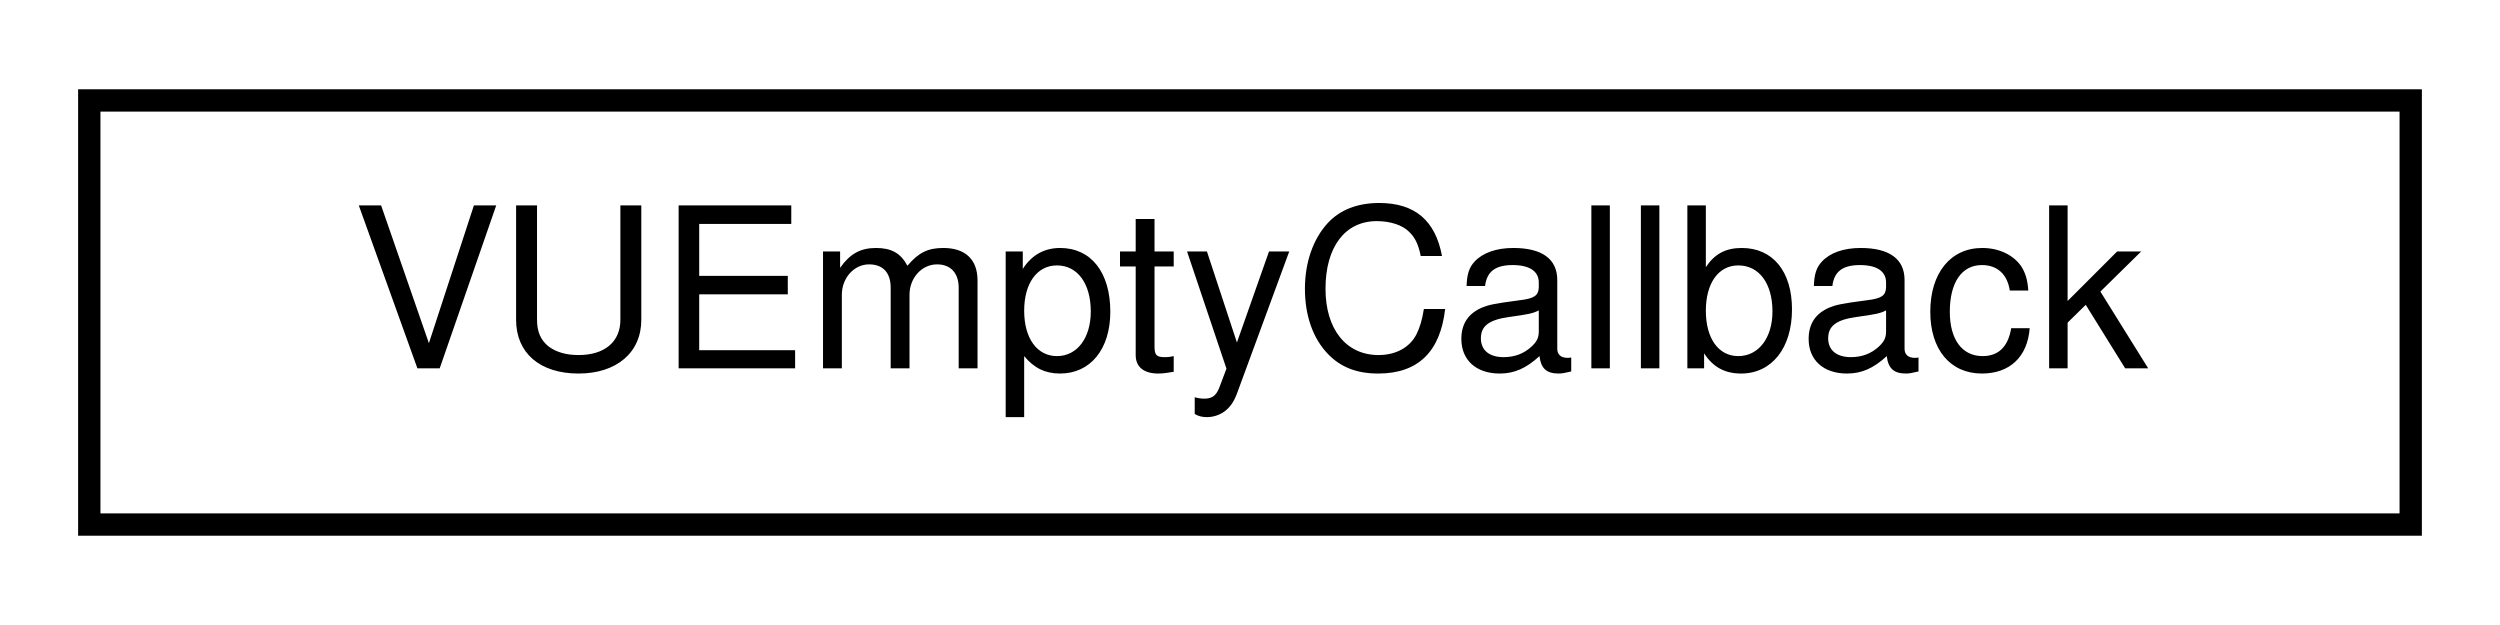
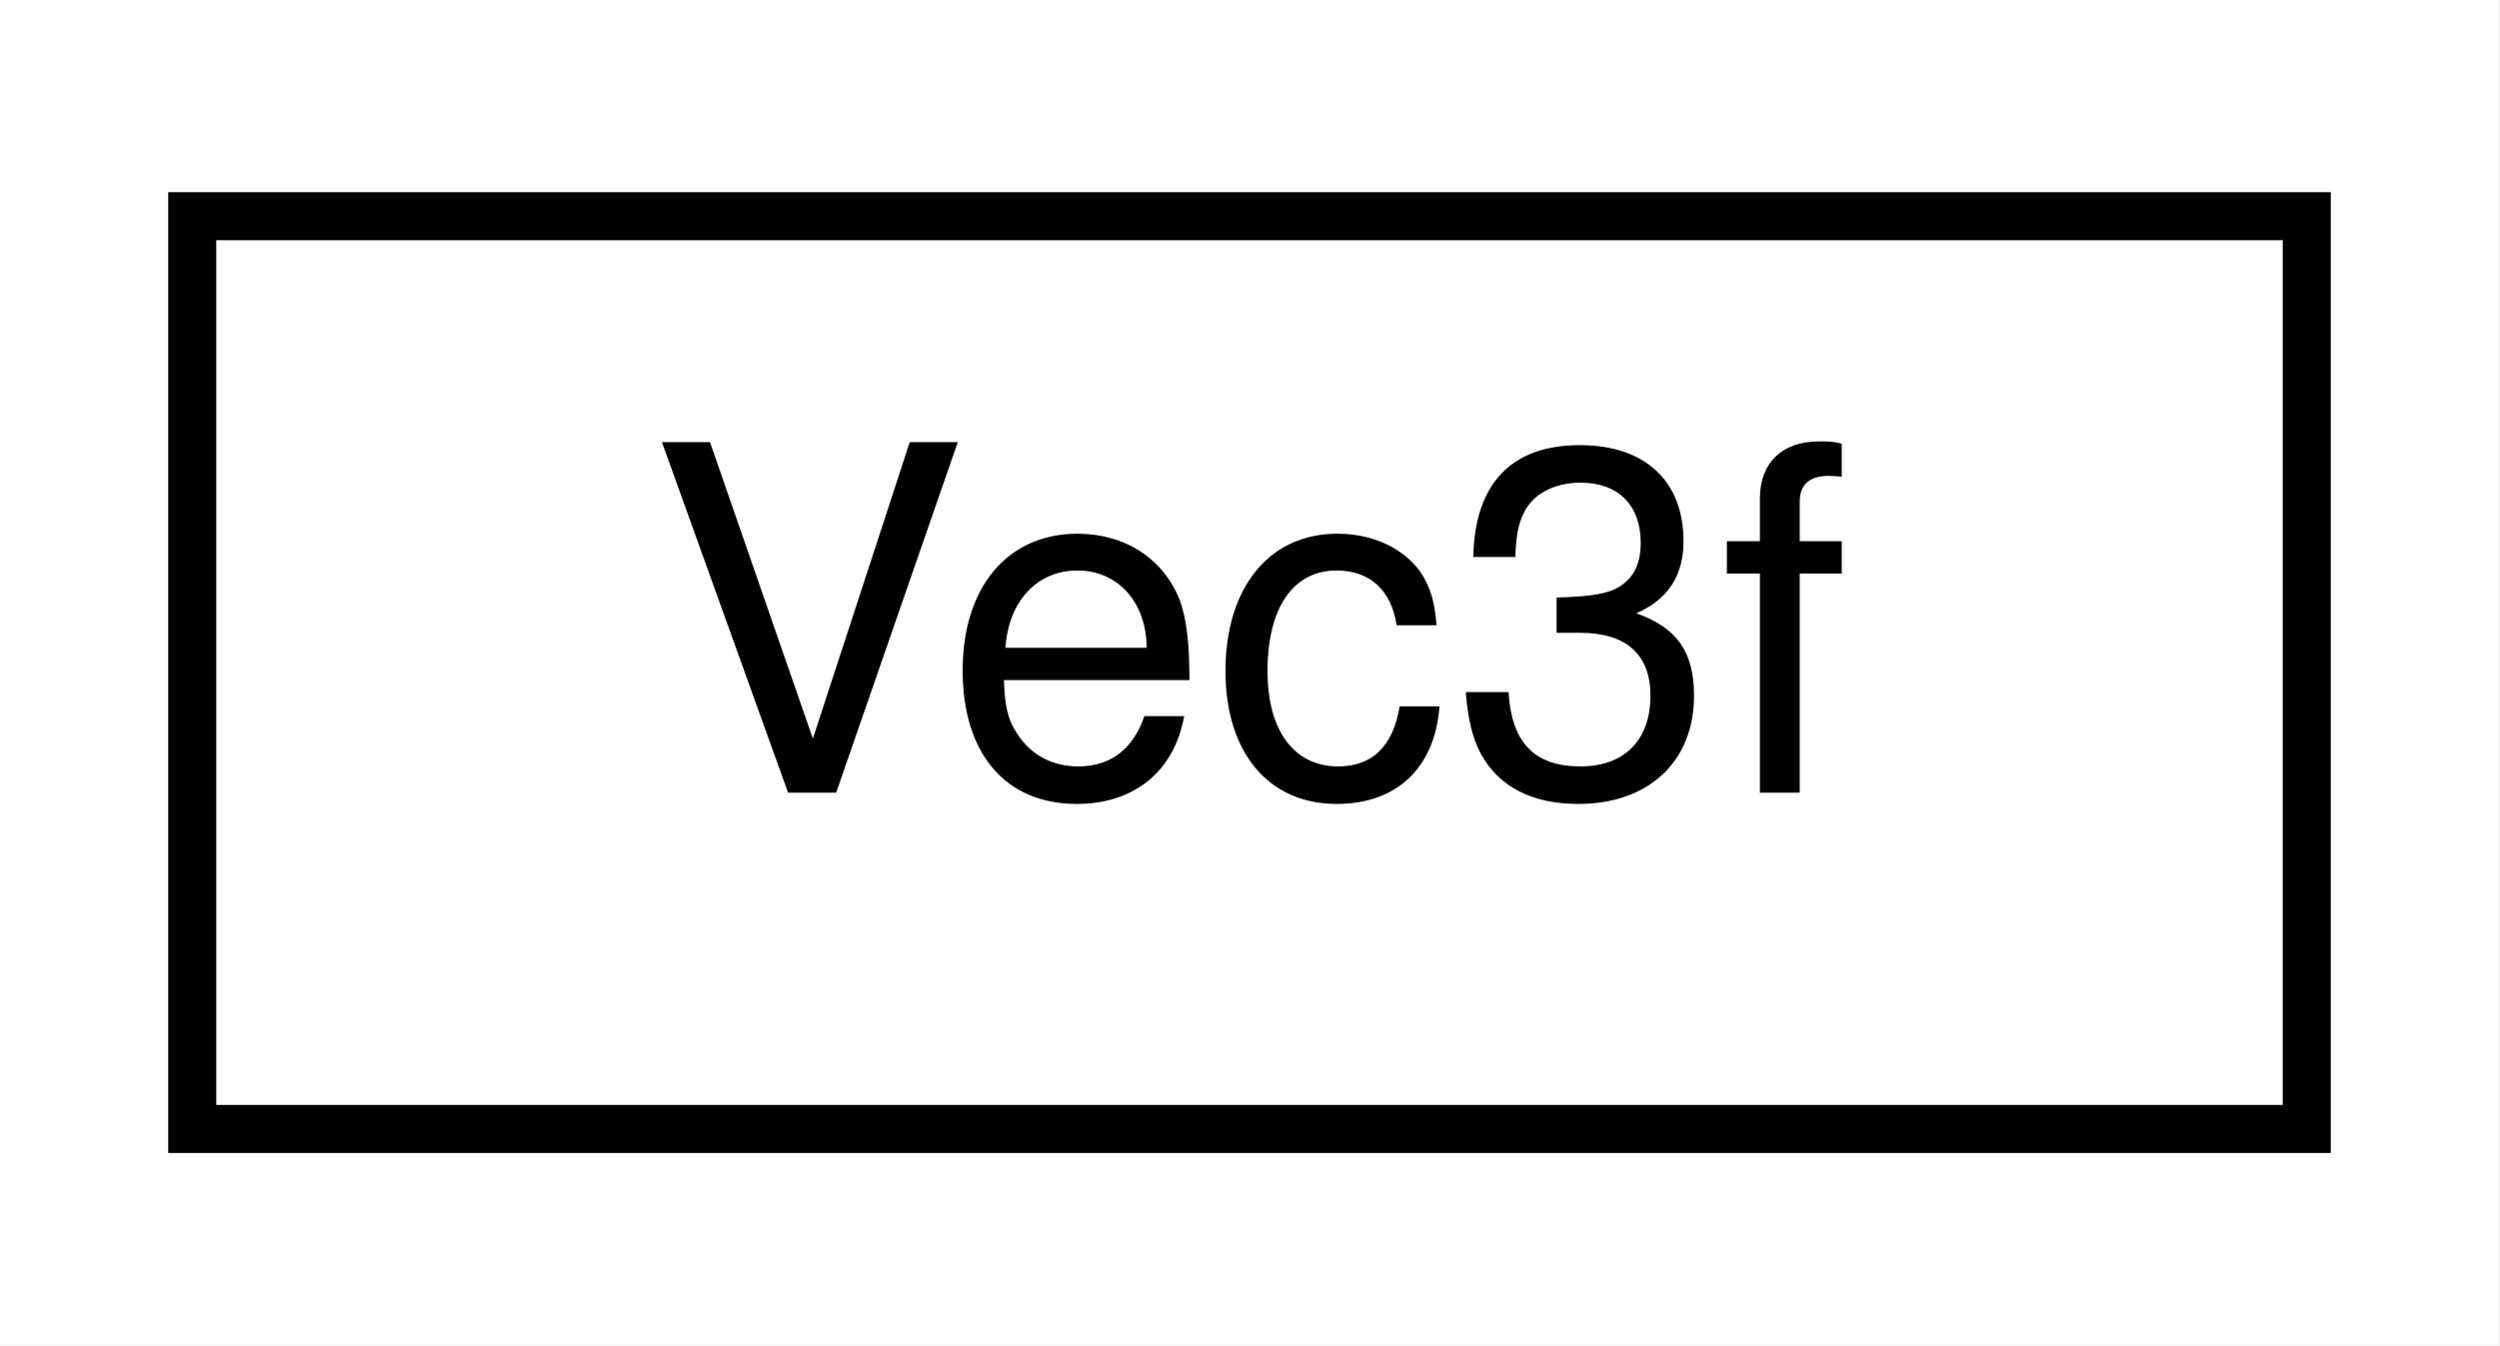
- <svg xmlns="http://www.w3.org/2000/svg" xmlns:xlink="http://www.w3.org/1999/xlink" width="112pt" height="28pt" viewBox="0.00 0.00 112.00 28.00">
+ <svg xmlns="http://www.w3.org/2000/svg" xmlns:xlink="http://www.w3.org/1999/xlink" width="52pt" height="28pt" viewBox="0.00 0.00 52.00 28.00">
  <g id="graph0" class="graph" transform="scale(1 1) rotate(0) translate(4 24)">
-     <polygon fill="white" stroke="transparent" points="-4,4 -4,-24 108,-24 108,4 -4,4" />
+     <polygon fill="white" stroke="transparent" points="-4,4 -4,-24 48,-24 48,4 -4,4" />
    <g id="node1" class="node">
      <g id="a_node1">
-         <a xlink:href="de/dc6/structMCU_1_1VUEmptyCallback.html" target="_top" xlink:title="Empty callback for VU meters that does nothing.">
-           <polygon fill="white" stroke="black" points="0,-0.5 0,-19.5 104,-19.5 104,-0.5 0,-0.5" />
-           <text text-anchor="middle" x="52" y="-7.5" font-family="Helvetica,sans-Serif" font-size="10.00">VUEmptyCallback</text>
+         <a xlink:href="d2/d04/structAH_1_1Vec3f.html" target="_top" xlink:title="Type for 3D vectors of floating point numbers.">
+           <polygon fill="white" stroke="black" points="0,-0.5 0,-19.5 44,-19.5 44,-0.5 0,-0.5" />
+           <text text-anchor="middle" x="22" y="-7.5" font-family="Helvetica,sans-Serif" font-size="10.00">Vec3f</text>
        </a>
      </g>
    </g>
  </g>
</svg>
